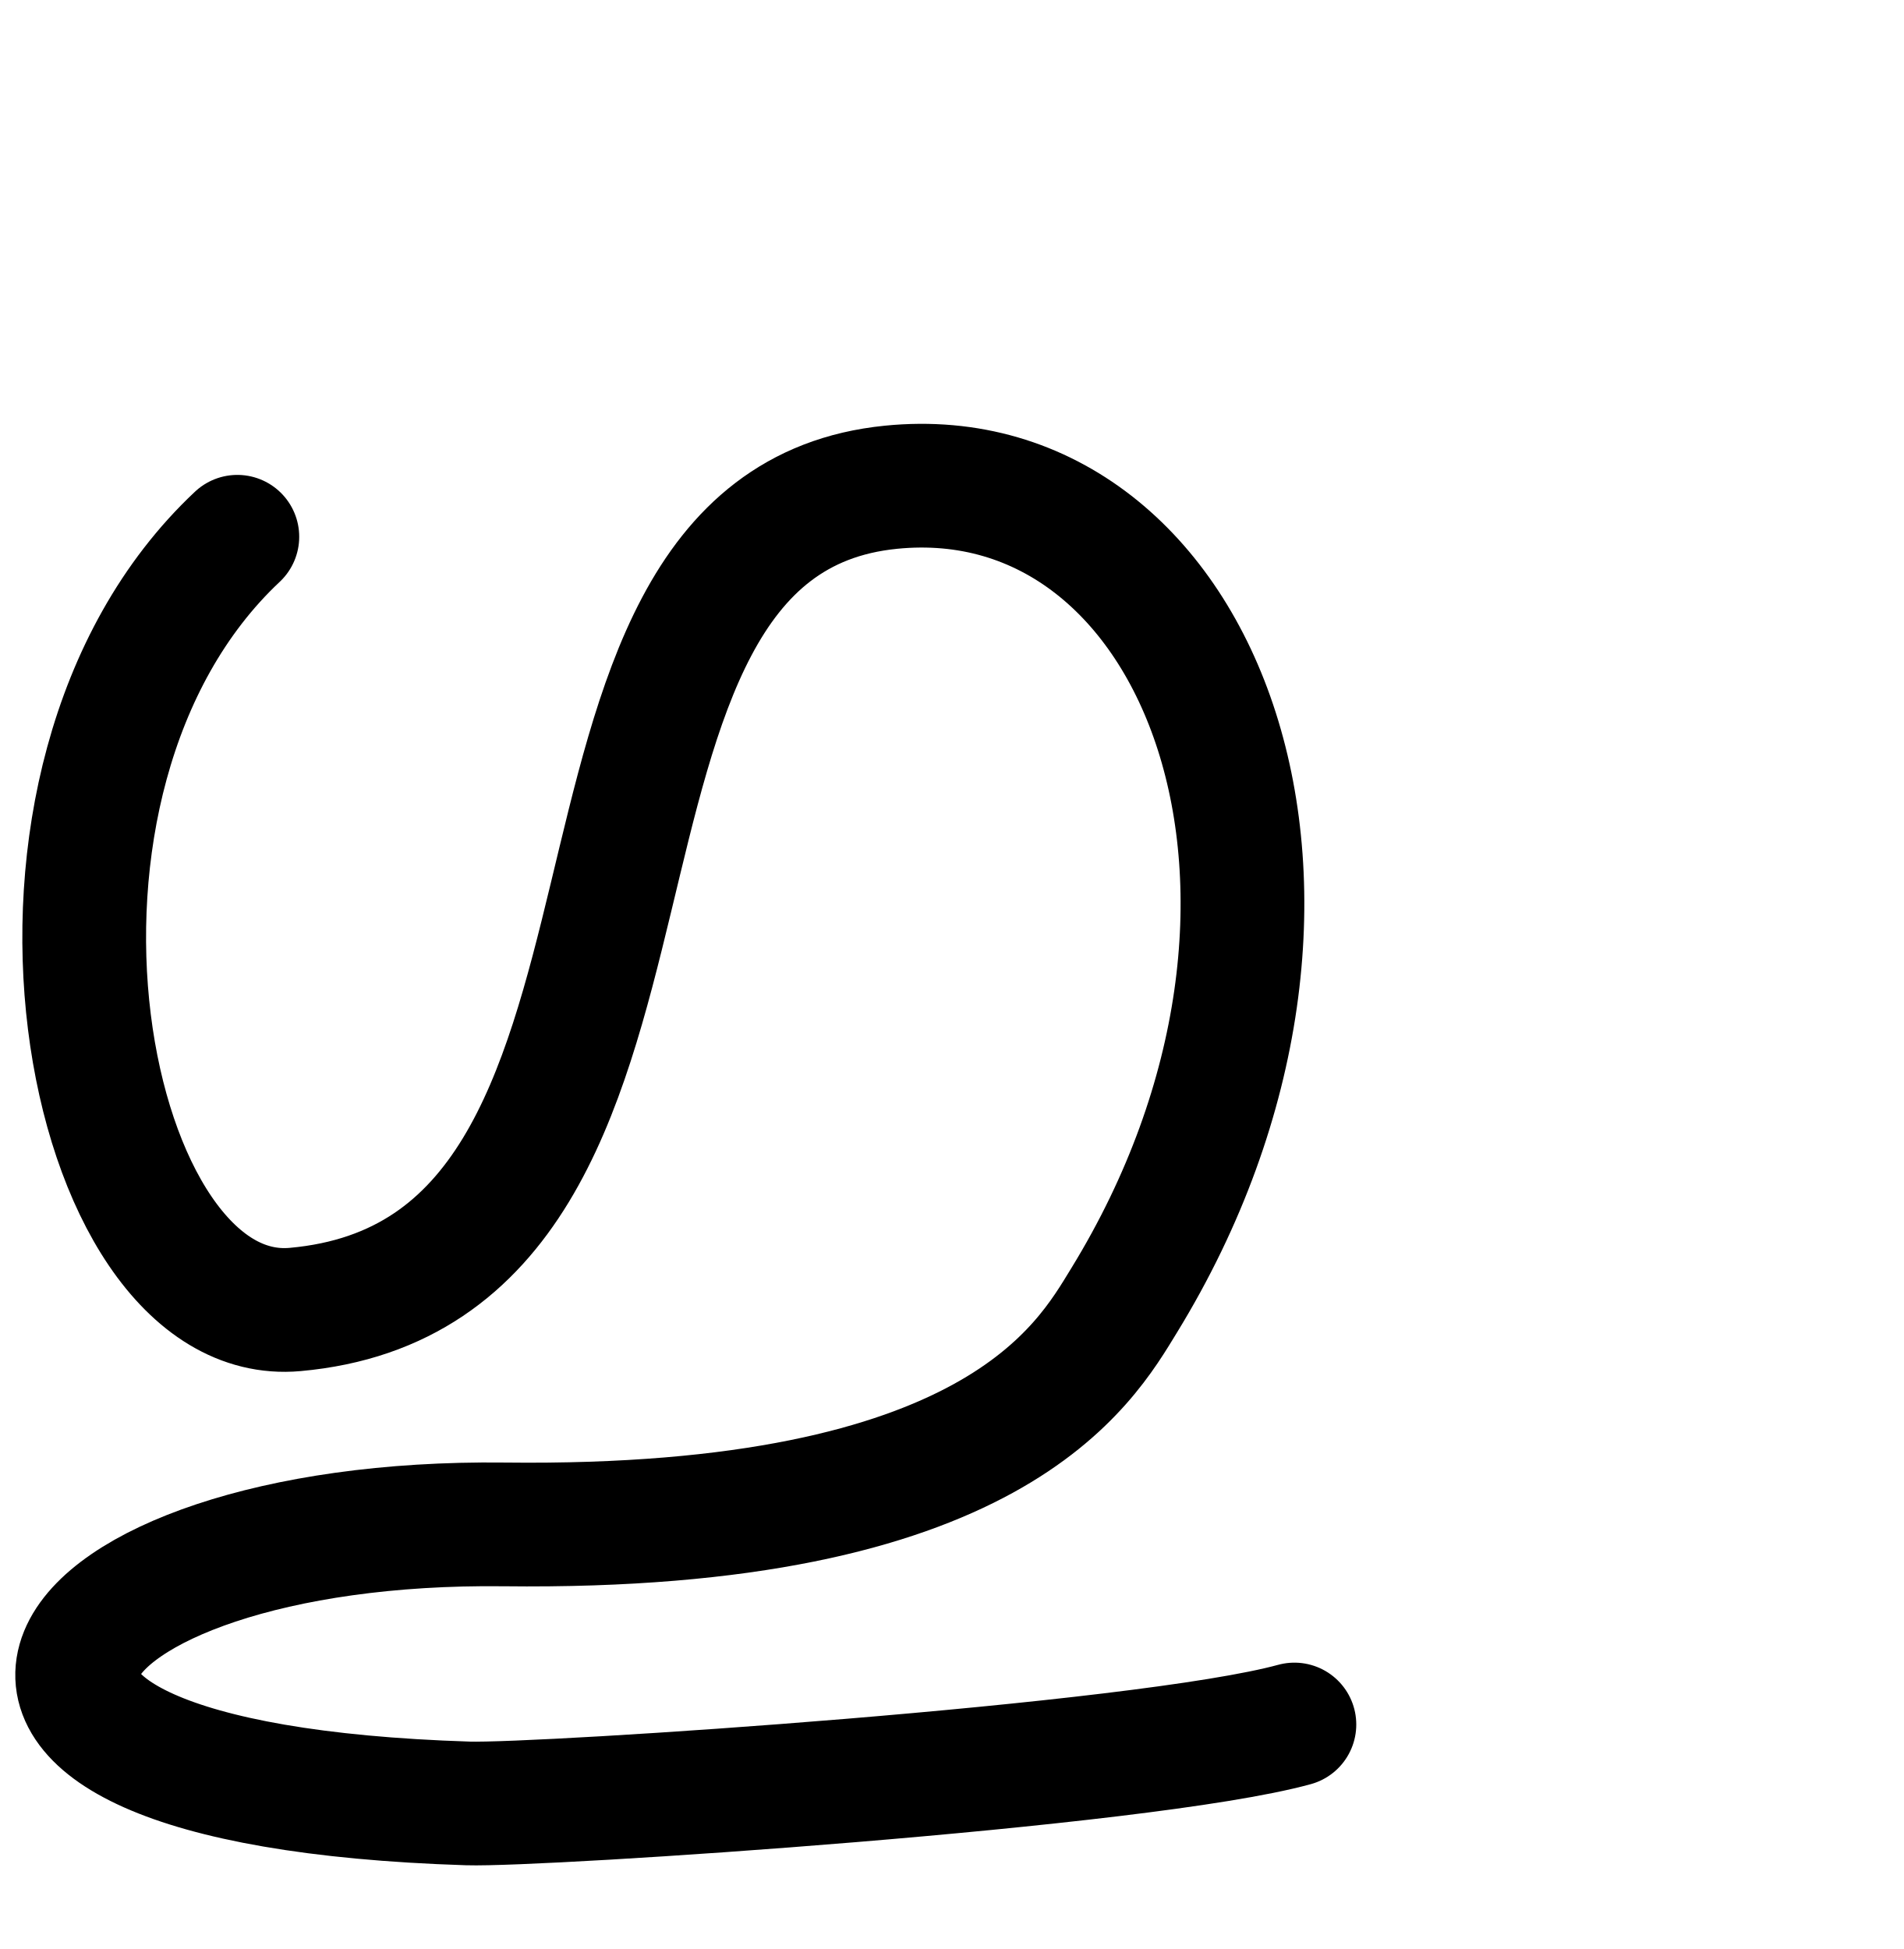
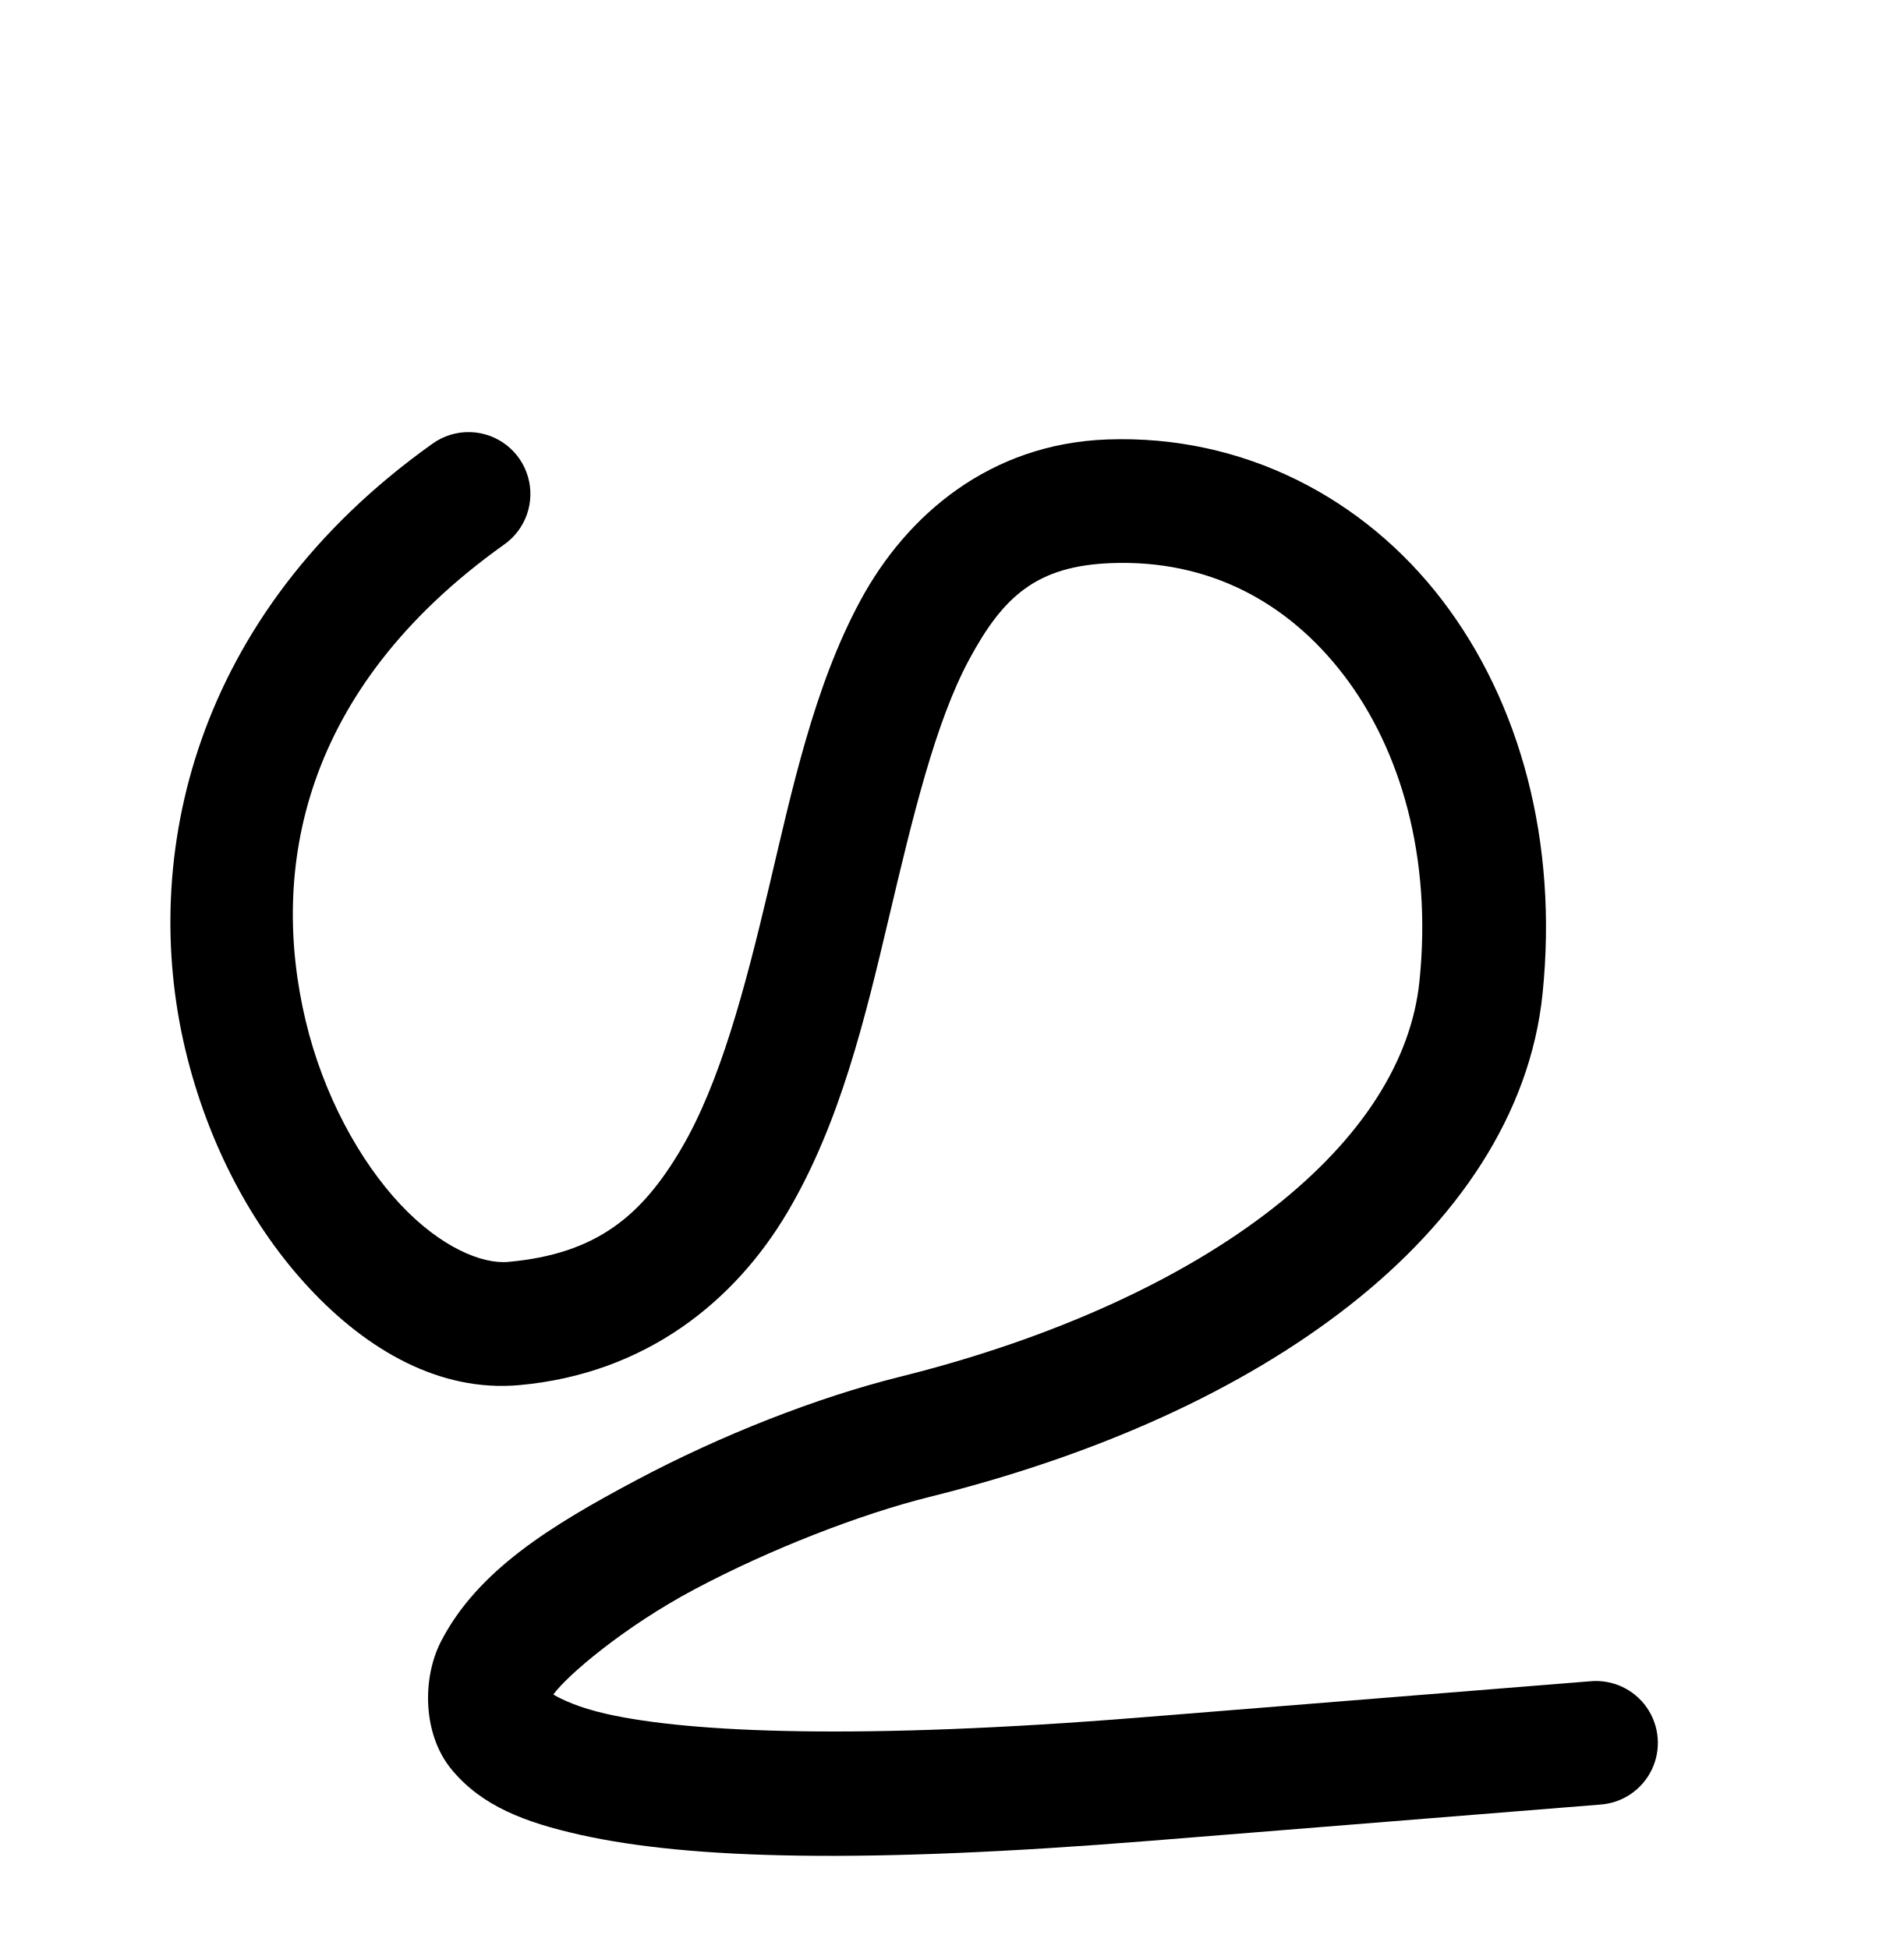
<svg xmlns="http://www.w3.org/2000/svg" width="2000" height="2048" id="svg2992" version="1.1">
  <defs id="defs5498" />
  <g id="layer1" transform="translate(0,1048)">
-     <path style="fill:none;stroke:#000000;stroke-width:130;stroke-linecap:round;stroke-linejoin:round;stroke-miterlimit:4;stroke-dasharray:none;stroke-opacity:1" d="M 249.372,-483.974 C -23.734,-227.561 87.646,348.031 310.062,328 762.095,287.289 533.856,-495.733 936.025,-536 1263.509,-568.789 1440,-104 1181.199,318.268 1139.821,385.781 1044.042,559.967 529.711,553.847 41.346,548.037 -153.827,826.518 491.607,847.031 567.031,849.428 1200,808 1359.996,764.101" id="path3030" />
+     <g id="layer1-5" transform="translate(11.36815,11.20096)">
+       <path id="path3030-0" d="m -1787.843,-555.619 c -465.2,331.958 -174.186,891.19 48.23,871.159 452.033,-40.711 222.047,-849.412 625.963,-864 244.196,-8.819 420.205,220.947 390.325,511.053 -21.549,209.216 -255.396,387.501 -595.219,472.112 -317.761,79.118 -935.829,454.419 241.803,359.653 l 473.327,-38.09" style="fill:none;stroke:#000000;stroke-width:130;stroke-linecap:round;stroke-linejoin:round;stroke-miterlimit:4;stroke-dasharray:none;stroke-opacity:1" />
+       <path style="color:#000000;font-style:normal;font-variant:normal;font-weight:normal;font-stretch:normal;font-size:medium;line-height:normal;font-family:sans-serif;text-indent:0;text-align:start;text-decoration:none;text-decoration-line:none;text-decoration-style:solid;text-decoration-color:#000000;letter-spacing:normal;word-spacing:normal;text-transform:none;direction:ltr;block-progression:tb;writing-mode:lr-tb;baseline-shift:baseline;text-anchor:start;clip-rule:nonzero;display:inline;overflow:visible;visibility:visible;opacity:1;isolation:auto;mix-blend-mode:normal;color-interpolation:sRGB;color-interpolation-filters:linearRGB;solid-color:#000000;solid-opacity:1;fill:#000000;fill-opacity:1;fill-rule:nonzero;stroke:none;stroke-width:130;stroke-linecap:round;stroke-linejoin:round;stroke-miterlimit:4;stroke-dasharray:none;stroke-dashoffset:0;stroke-opacity:1;color-rendering:auto;image-rendering:auto;shape-rendering:auto;text-rendering:auto;enable-background:accumulate" d="m 483.242,-605.117 a 65.007,65.007 0 0 0 -40.842,12.588 C 190.535,-412.803 135.661,-157.361 183.17,42.957 206.925,143.116 254.013,230.73 314.145,294.973 374.276,359.215 450.441,403.822 534.217,396.277 666.863,384.331 760.543,308.429 816.055,214.484 871.567,120.54 897.797,9.761 922.664,-95.283 c 24.867,-105.044 48.589,-204.706 84.266,-270.914 35.677,-66.208 70.658,-98.448 149.768,-101.305 101.189,-3.654 184.432,40.086 243.955,117.947 59.523,77.861 92.793,191.114 79.365,321.488 -8.512,82.642 -59.614,164.476 -153.719,238.301 -94.105,73.825 -229.63,136.833 -392.547,177.396 -86.338,21.497 -187.537,61.133 -276.713,108.596 -89.176,47.463 -166.826,94.715 -205.312,169.891 -19.243,37.588 -19.657,96.999 11.887,134.676 31.543,37.676 75.843,54.789 134.104,67.891 116.521,26.203 301.382,30.395 598.756,6.465 l 473.328,-38.09 A 65.007,65.007 0 1 0 1659.373,707.477 l -473.328,38.09 c -291.442,23.453 -470.934,16.27 -559.805,-3.715 -30.206,-6.793 -47.694,-15.456 -56.268,-20.445 14.678,-20.247 74.248,-71.091 148.145,-110.422 79.281,-42.196 174.5,-79.143 247.043,-97.205 176.906,-44.047 328.216,-112.489 441.377,-201.264 113.161,-88.774 189.758,-200.69 202.795,-327.264 16.452,-159.731 -23.342,-306.416 -105.402,-413.76 -82.061,-107.343 -208.918,-174.075 -351.926,-168.91 -122.849,4.437 -210.589,78.754 -259.518,169.553 -48.928,90.799 -71.696,198.591 -96.326,302.635 C 771.53,-21.187 745.257,78.757 704.135,148.35 663.012,217.942 615.927,258.394 522.557,266.803 495.124,269.273 451.505,251.488 409.055,206.135 366.604,160.782 328.313,91.597 309.662,12.957 c -37.302,-157.28 -5.085,-347.434 208.25,-499.666 a 65.007,65.007 0 0 0 -34.67,-118.408 z" id="path3030-0-0" />
+     </g>
  </g>
</svg>
